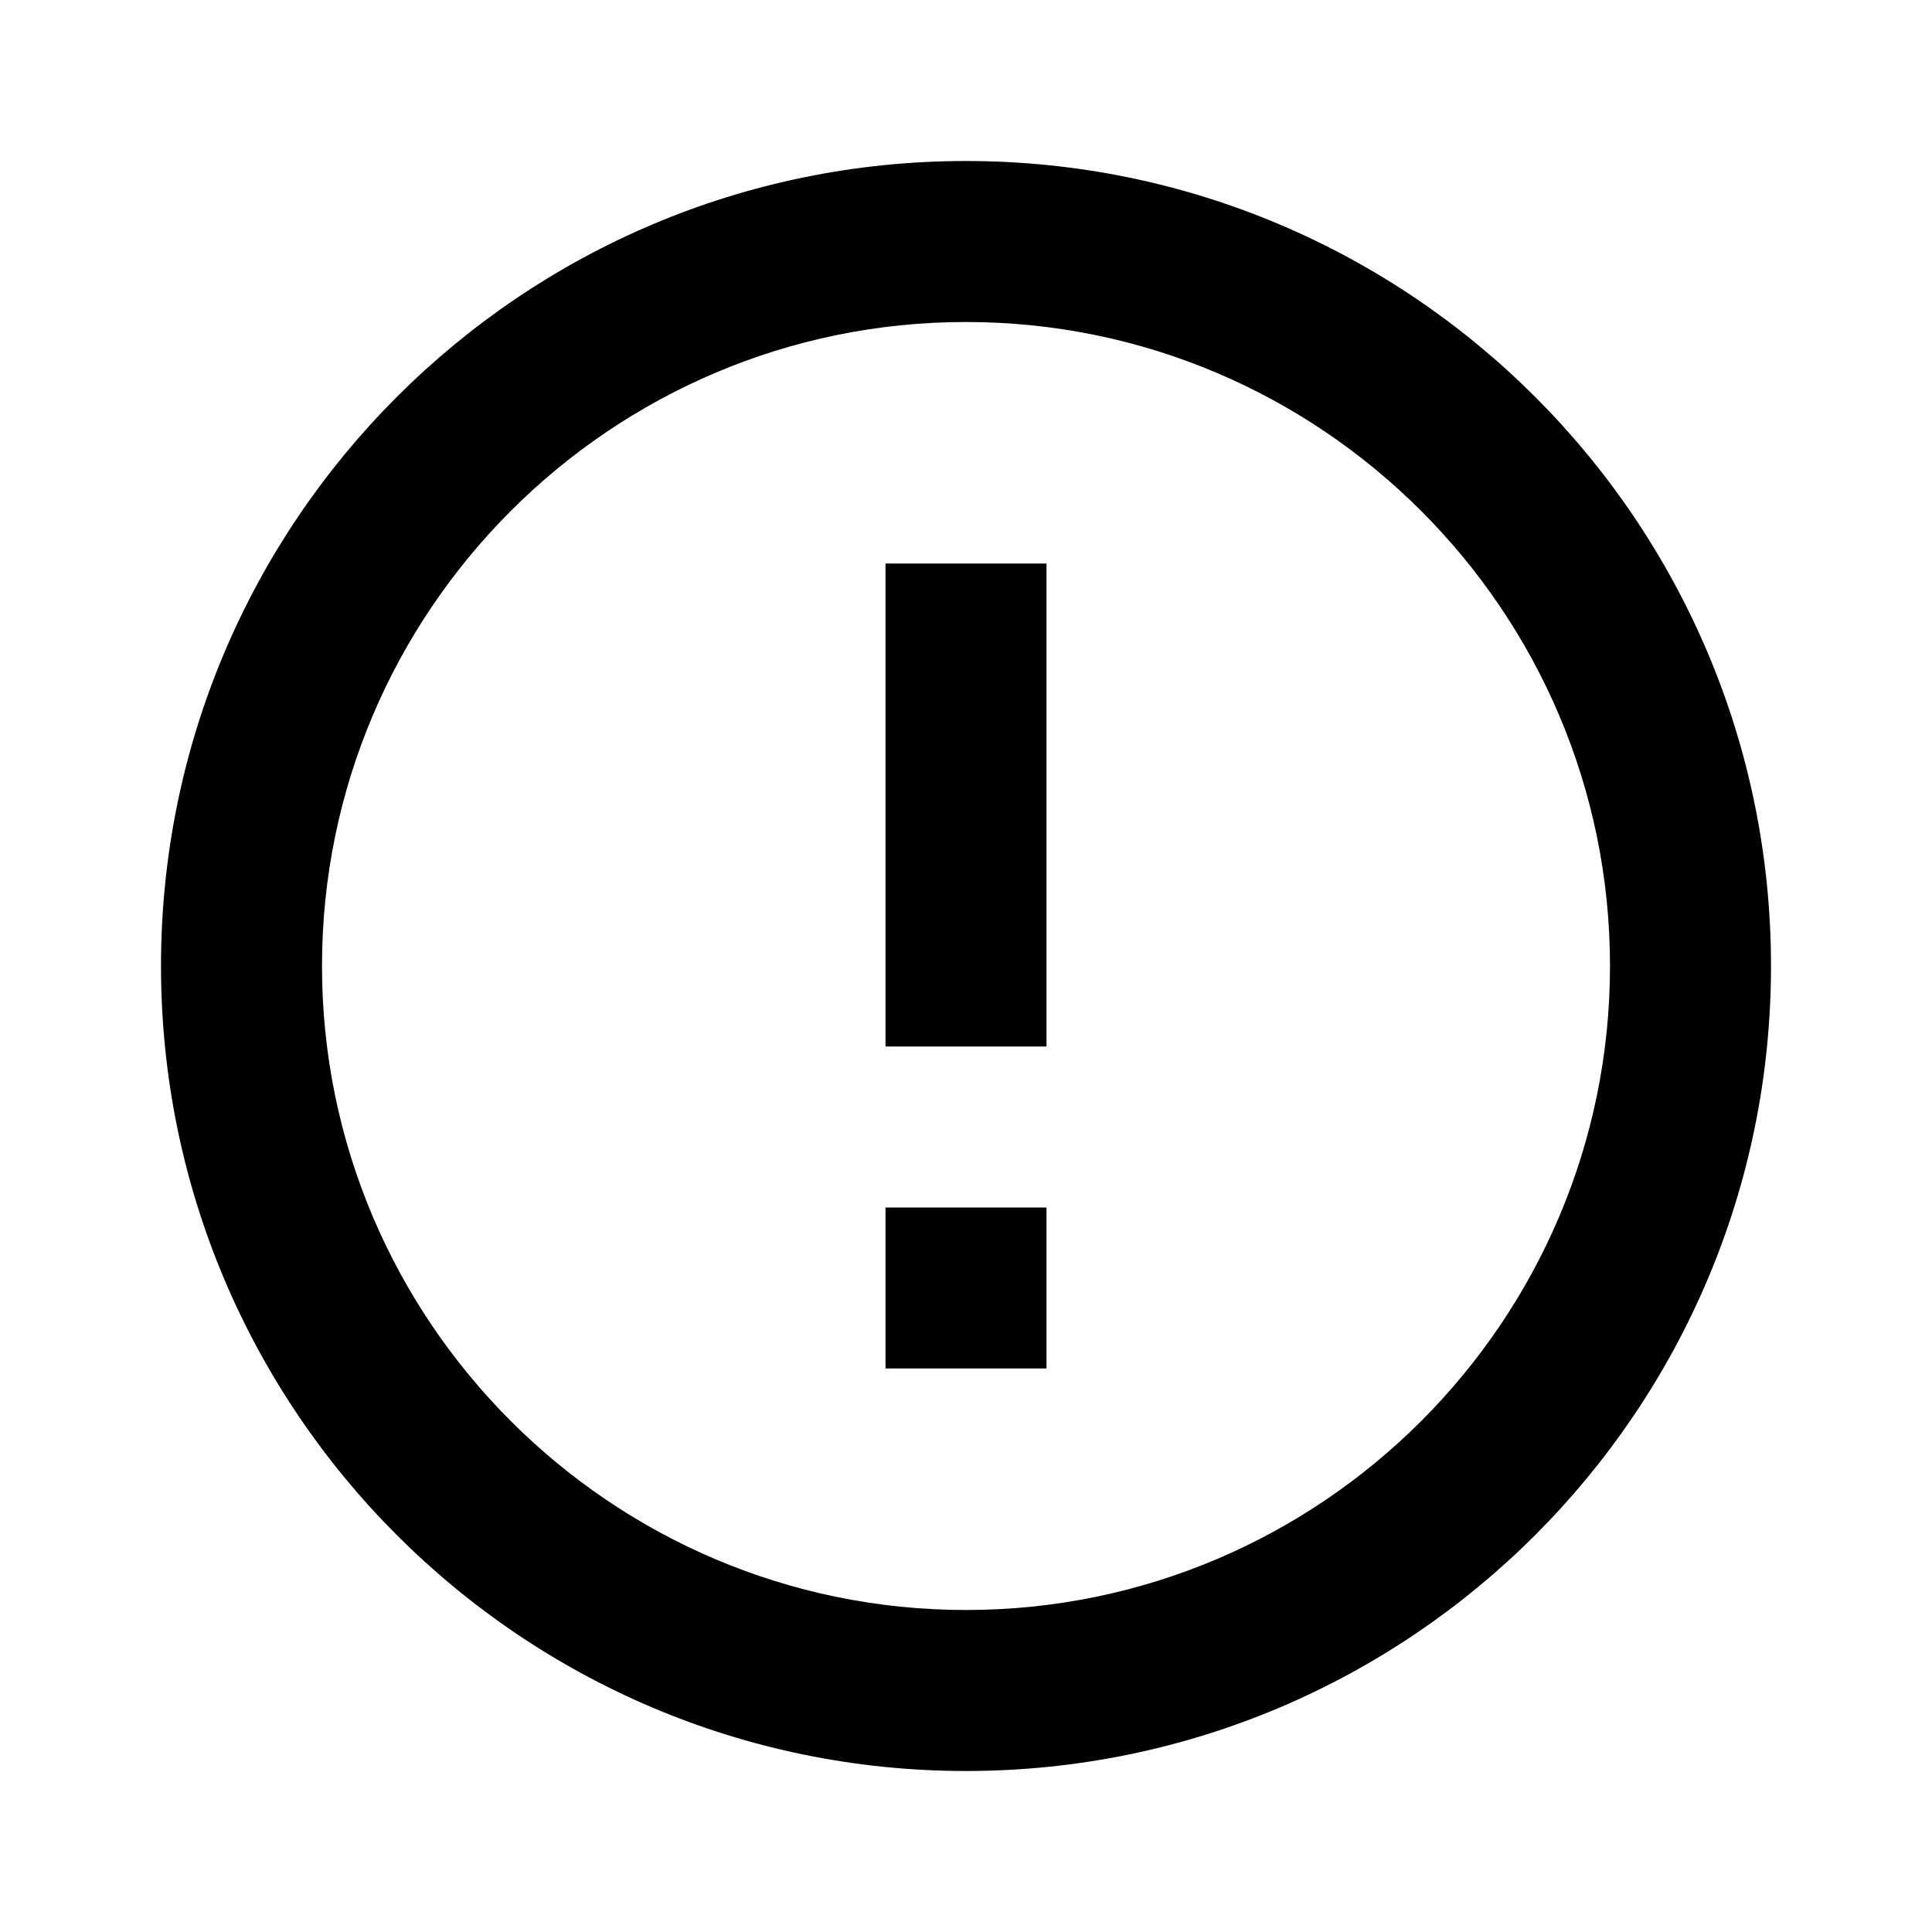
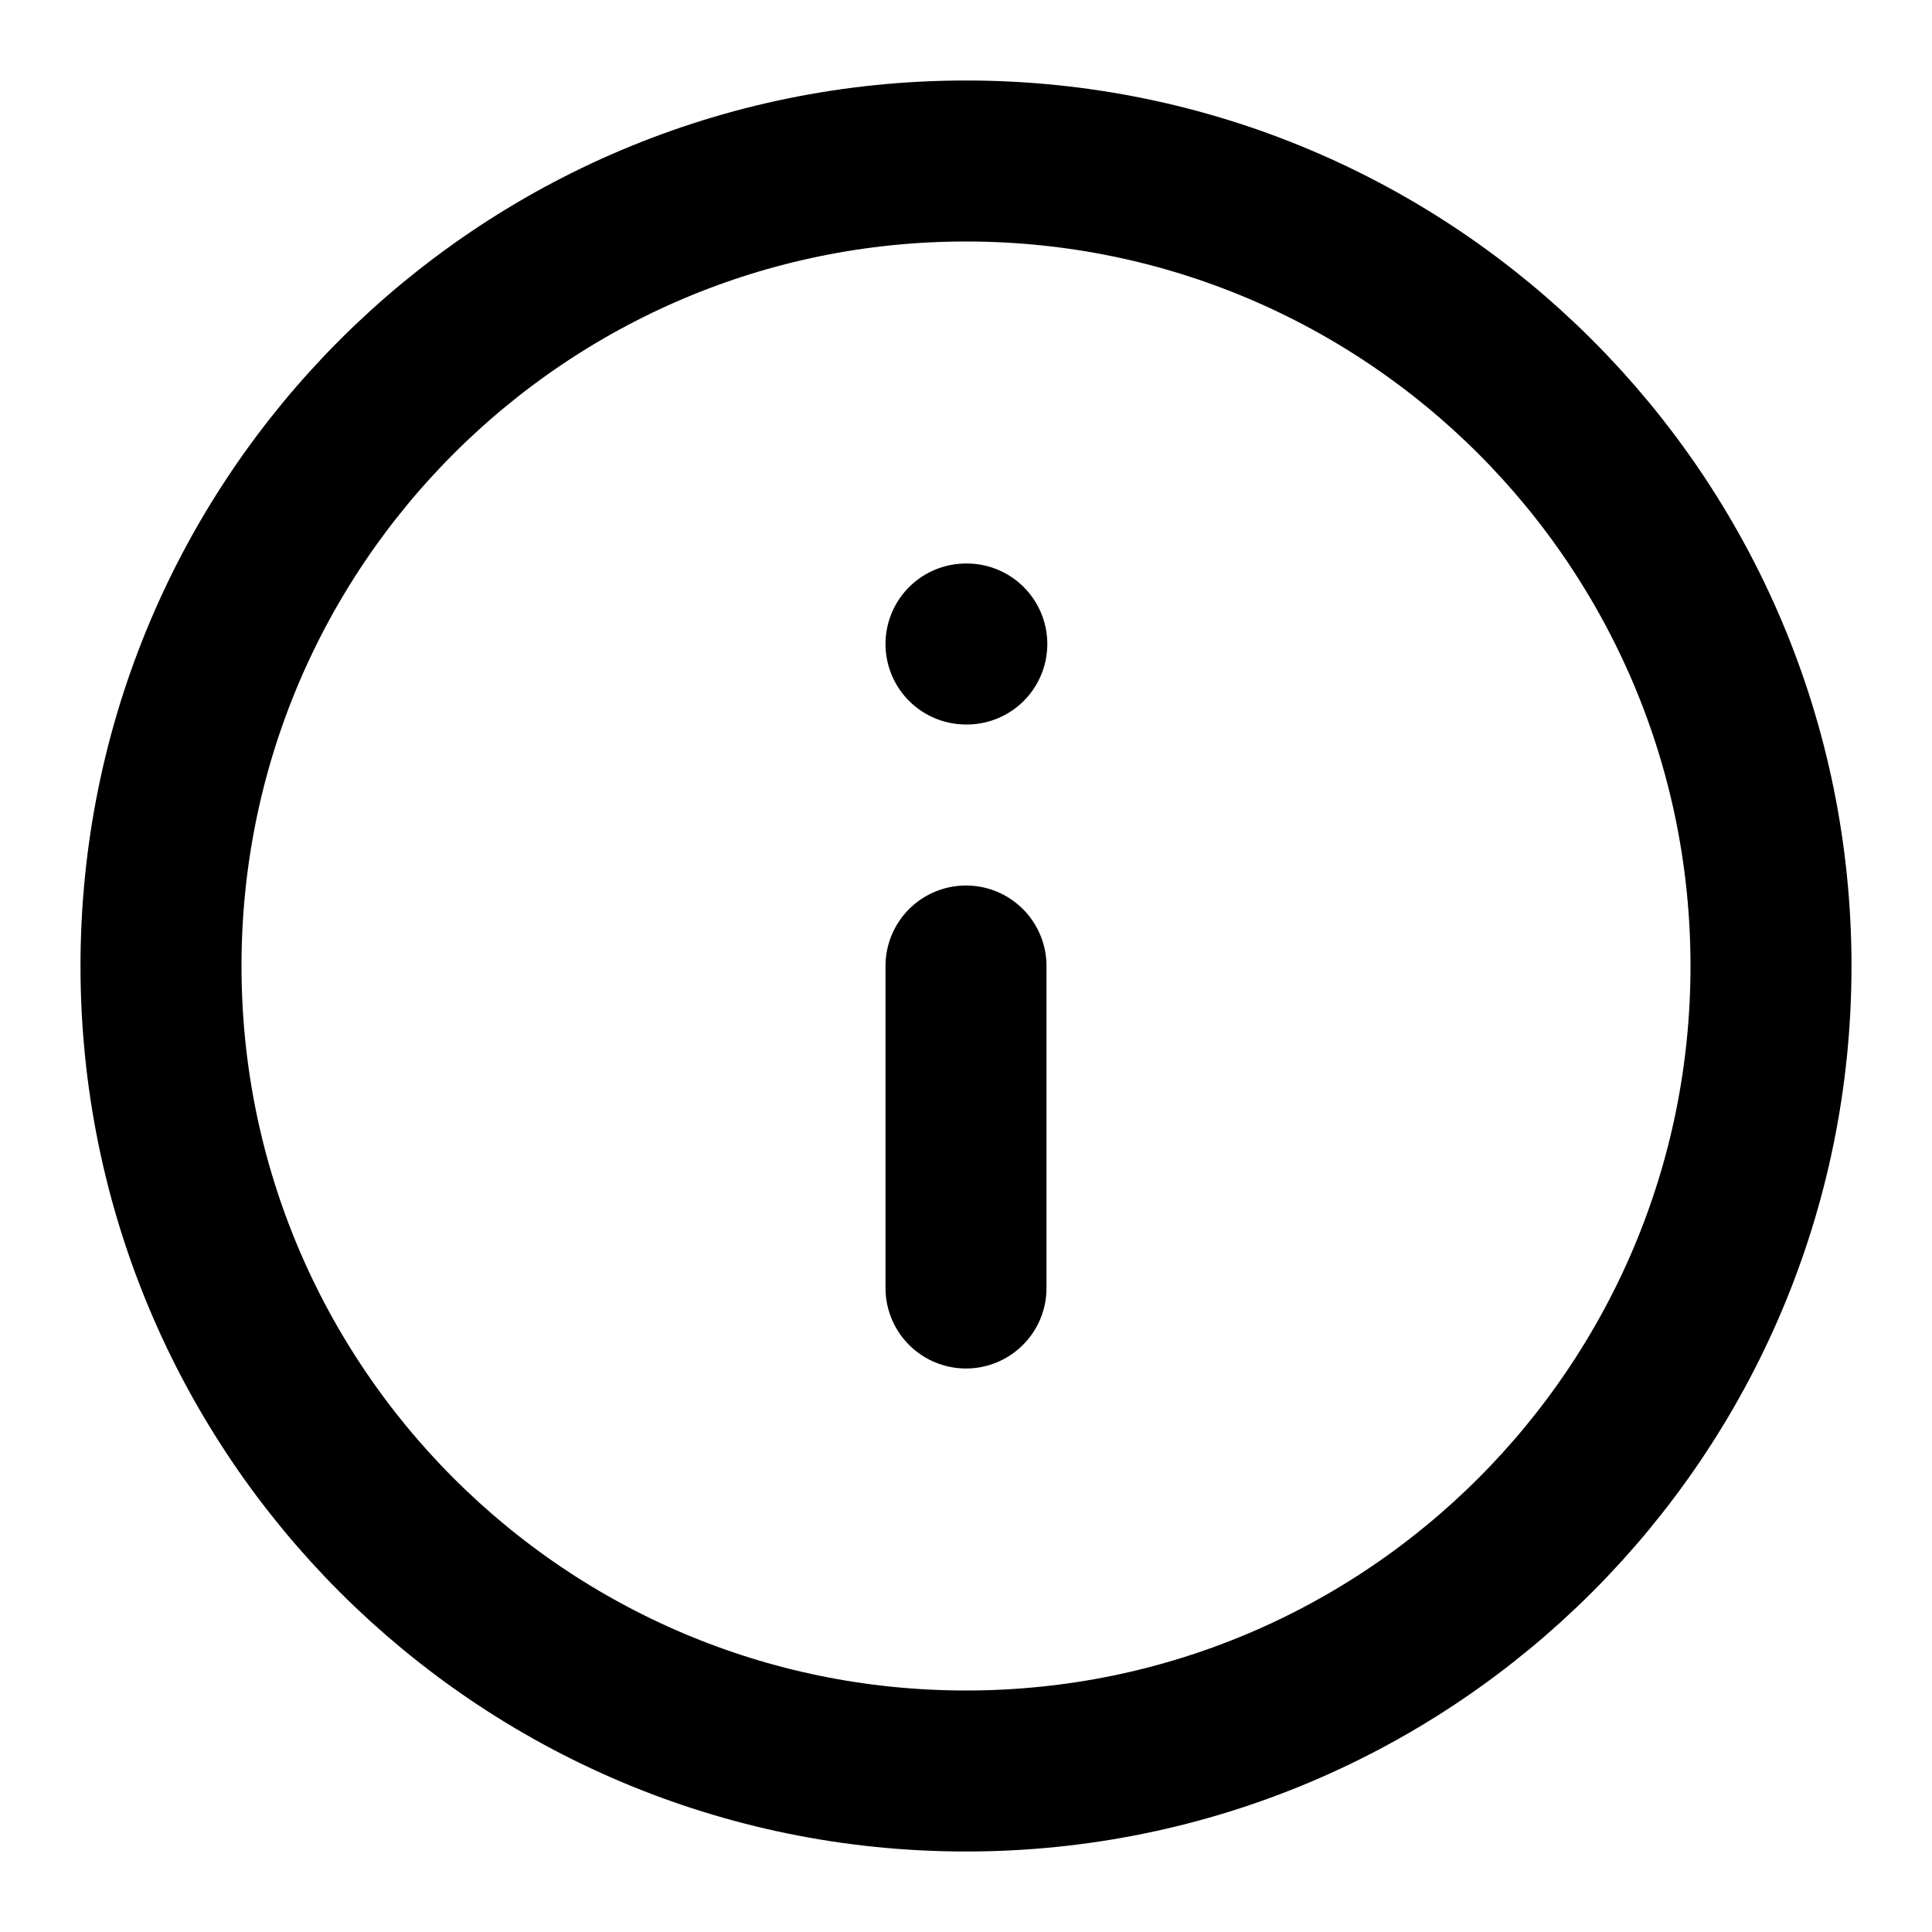
- <svg xmlns="http://www.w3.org/2000/svg" width="24" height="24" viewBox="0 0 24 24" fill="currentColor">
-   <path d="M12 2C6.48 2 2 6.48 2 12s4.48 10 10 10 10-4.48 10-10S17.52 2 12 2zm0 18c-4.41 0-8-3.59-8-8s3.59-8 8-8 8 3.59 8 8-3.59 8-8 8zm-1-13h2v6h-2zm0 8h2v2h-2z" />
+ <svg xmlns="http://www.w3.org/2000/svg" viewBox="0 0 24 24" fill="none" stroke="currentColor" stroke-width="2" stroke-linecap="round" stroke-linejoin="round">
+   <circle cx="12" cy="12" r="10" />
+   <path d="M12 16v-4" />
+   <path d="M12 8h.01" />
</svg>
